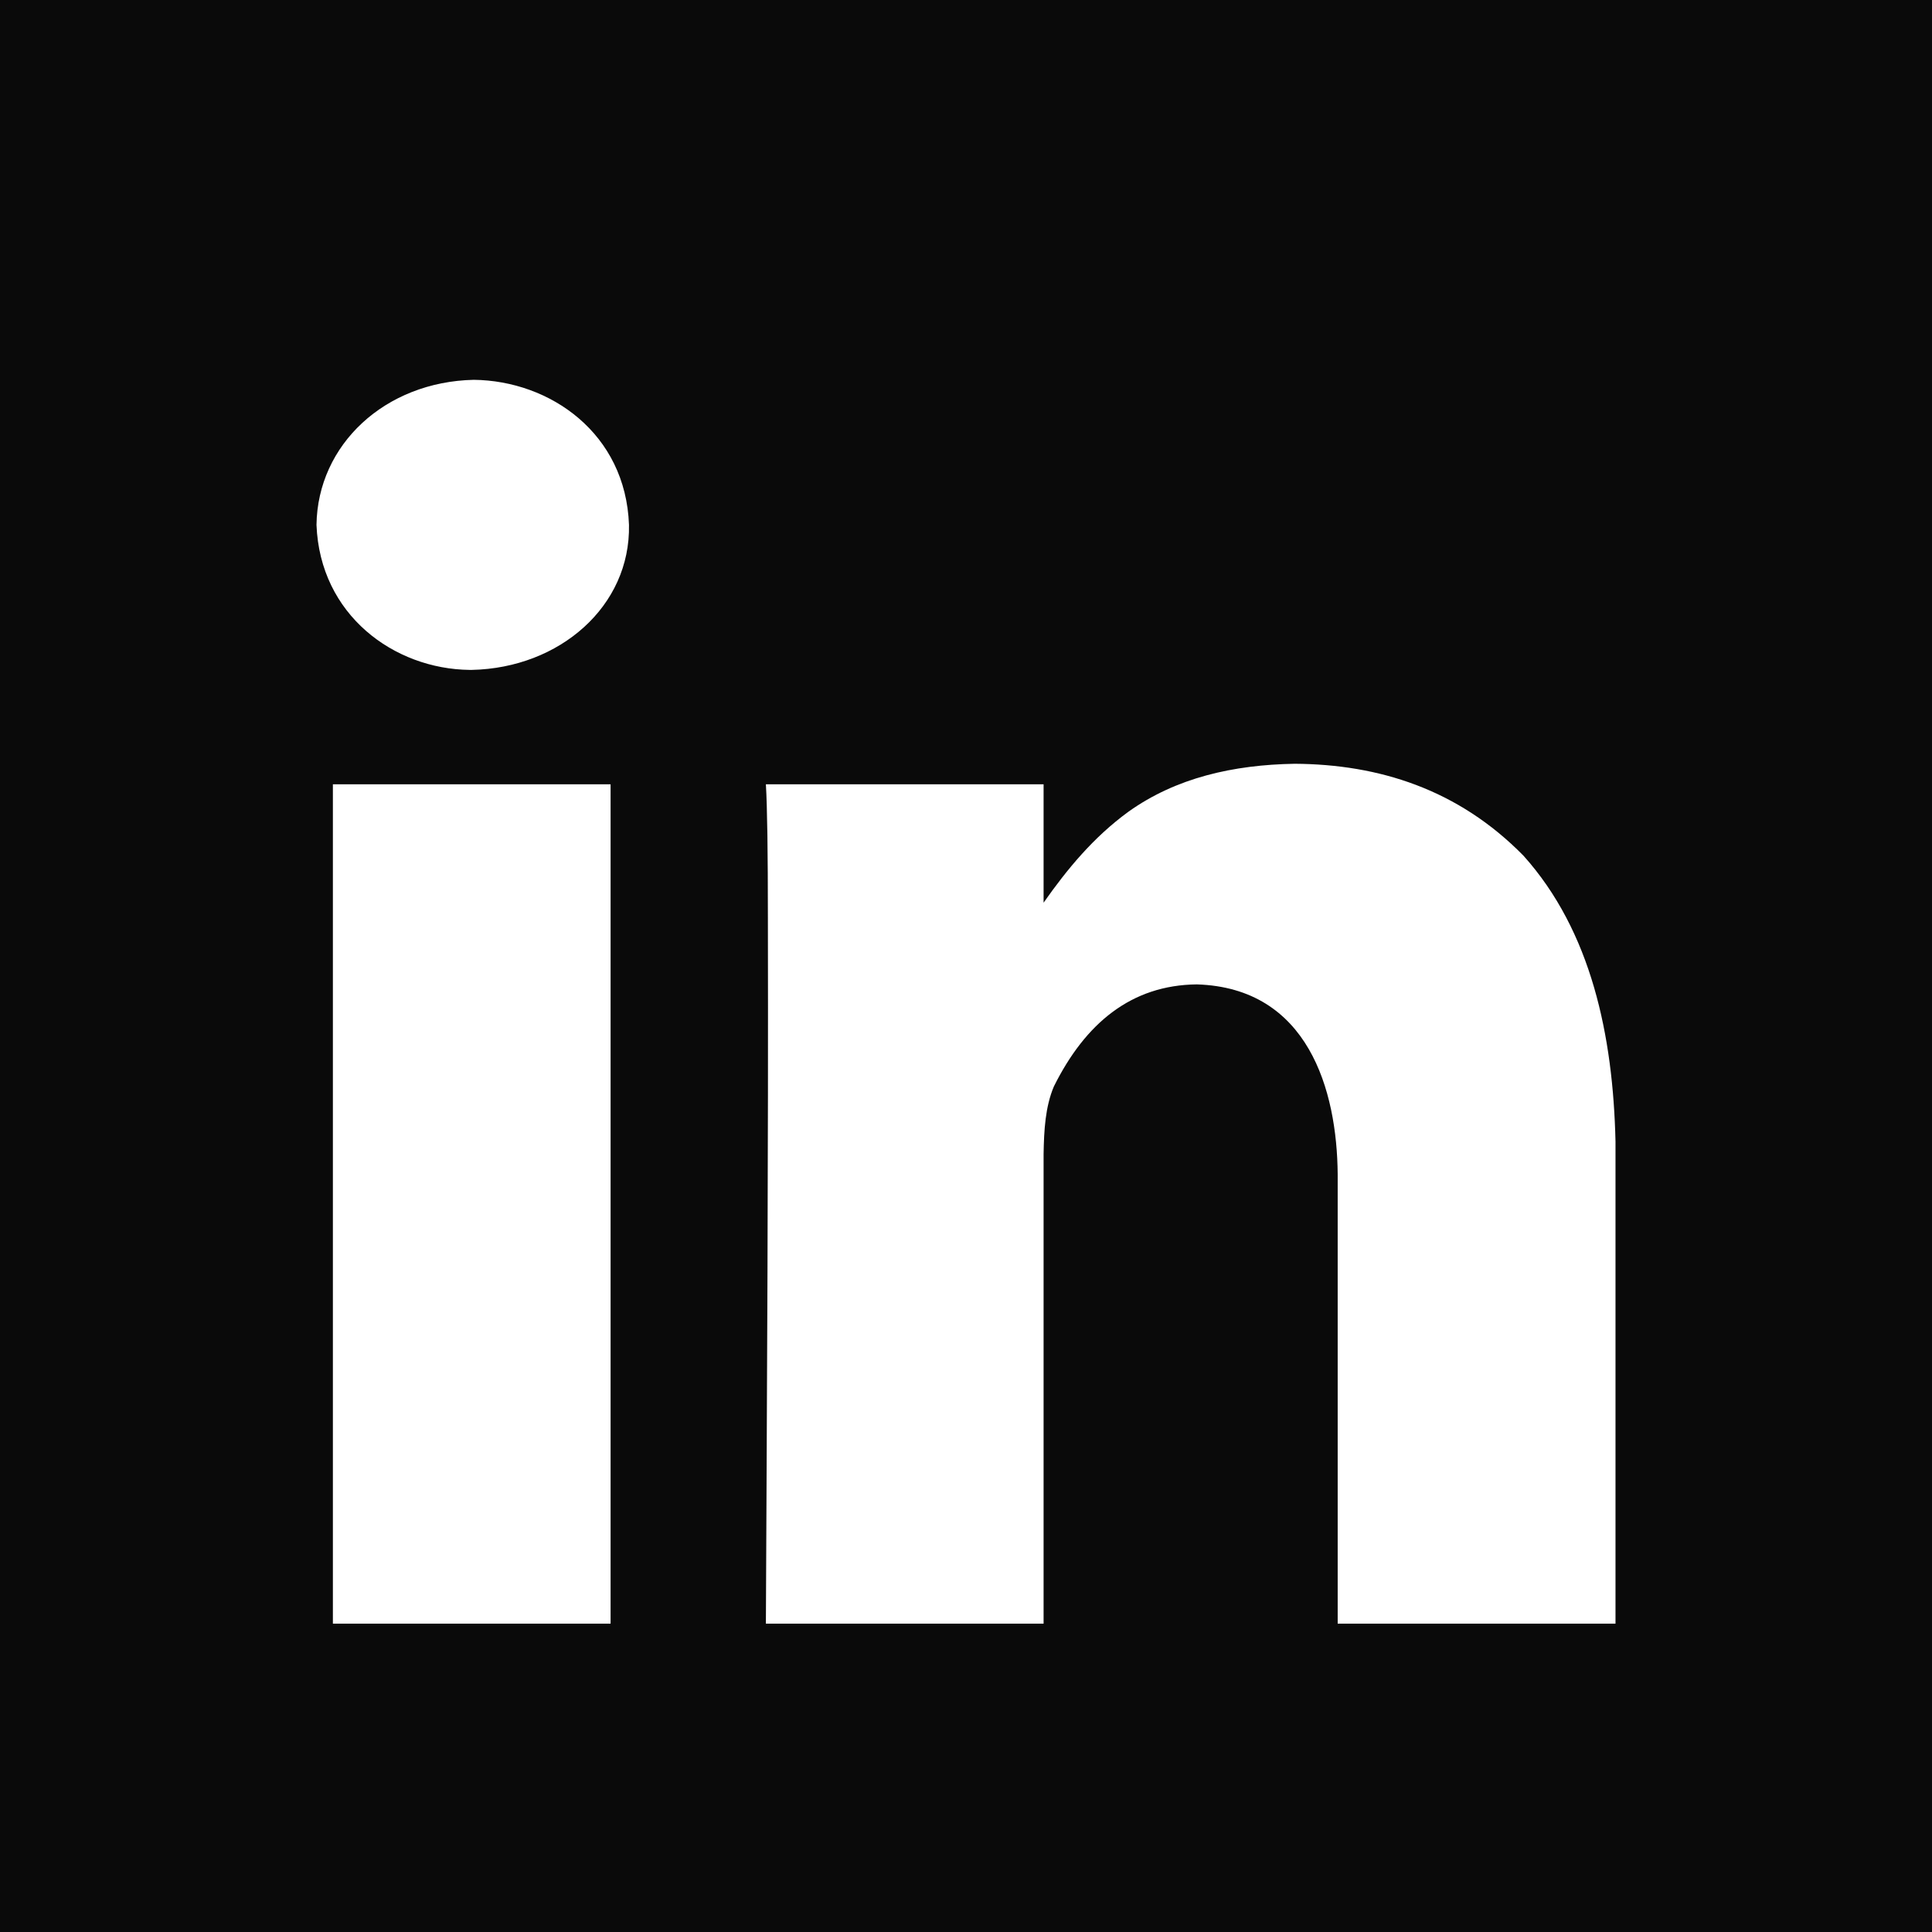
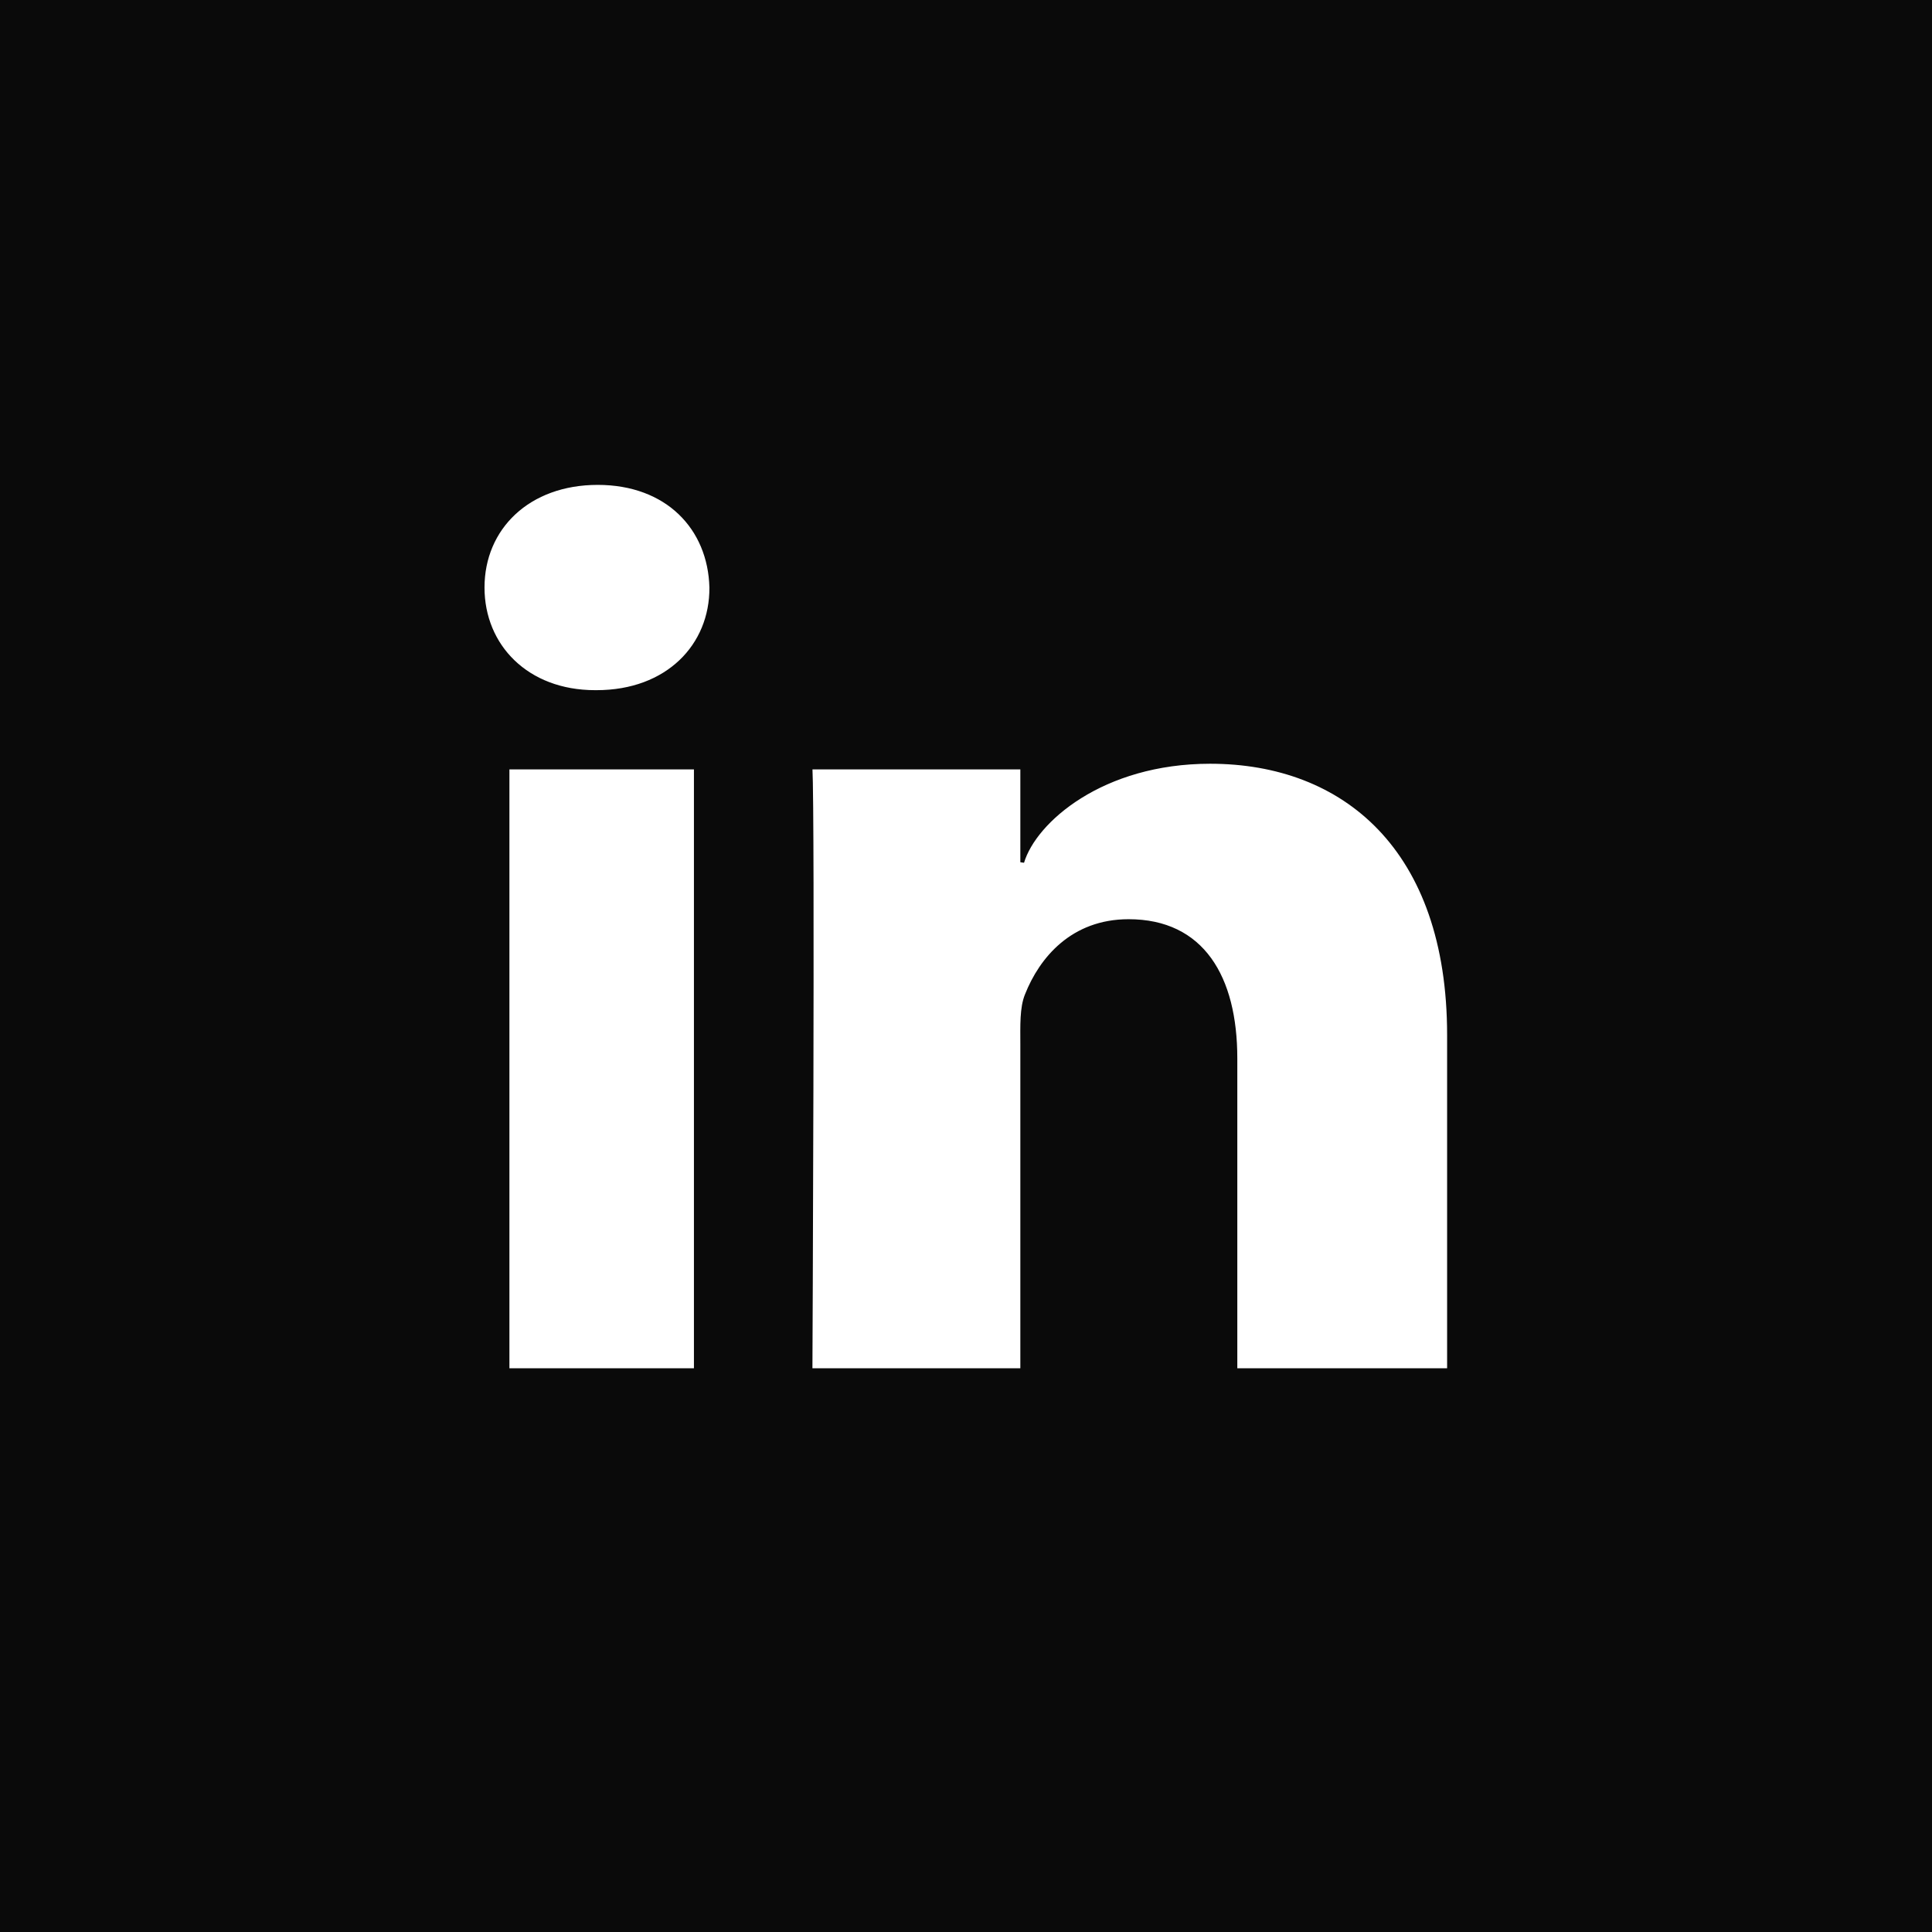
- <svg xmlns="http://www.w3.org/2000/svg" version="1.1" id="svg2" width="800px" height="800px" viewBox="0 0 1200 1200" enable-background="new 0 0 1200 1200" xml:space="preserve" fill="#0a0a0a">
+ <svg xmlns="http://www.w3.org/2000/svg" fill="#0a0a0a" height="800px" width="800px" version="1.1" id="Layer_1" viewBox="-143 145 512 512" xml:space="preserve" stroke="#0a0a0a">
  <g id="SVGRepo_bgCarrier" stroke-width="0" />
  <g id="SVGRepo_tracerCarrier" stroke-linecap="round" stroke-linejoin="round" />
  <g id="SVGRepo_iconCarrier">
-     <path id="path13441" d="M0,0v1200h1200V0H0z M294.287,235.913 c47.53,0.535,94.35,33.325,96.387,90.088c1.016,50.475-42.971,88.921-97.632,90.088h-1.318 c-47.057-0.543-93.012-34.156-95.142-90.088C197.253,276.088,239.209,237.097,294.287,235.913z M804.199,474.39 c52.255,0.324,101.572,15.826,142.09,57.13c42.106,46.96,55.624,111.71,57.129,177.538v299.414H830.859V729.419 c-0.384-52.302-18.3-115.877-87.524-117.993c-40.571,0.432-69.18,24.007-88.77,63.428c-5.348,12.688-6.118,27.273-6.372,41.821 v291.797H475.708c0.66-145.877,1.567-291.743,1.245-437.622c0-41.438-0.399-69.34-1.245-83.716h172.485v73.535 c14.641-20.823,30.879-40.571,52.66-56.47C730.398,483.114,765.889,475.031,804.199,474.39z M206.763,487.134h172.485v521.338 H206.763V487.134L206.763,487.134z" />
+     <path d="M-143,145v512h512V145H-143z M41.4,508.1H-8.5V348.4h49.9V508.1z M15.1,328.4h-0.4c-18.1,0-29.8-12.2-29.8-27.7 c0-15.8,12.1-27.7,30.5-27.7c18.4,0,29.7,11.9,30.1,27.7C45.6,316.1,33.9,328.4,15.1,328.4z M241,508.1h-56.6v-82.6 c0-21.6-8.8-36.4-28.3-36.4c-14.9,0-23.2,10-27,19.6c-1.4,3.4-1.2,8.2-1.2,13.1v86.3H71.8c0,0,0.7-146.4,0-159.7h56.1v25.1 c3.3-11,21.2-26.6,49.8-26.6c35.5,0,63.3,23,63.3,72.4V508.1z" />
  </g>
</svg>
